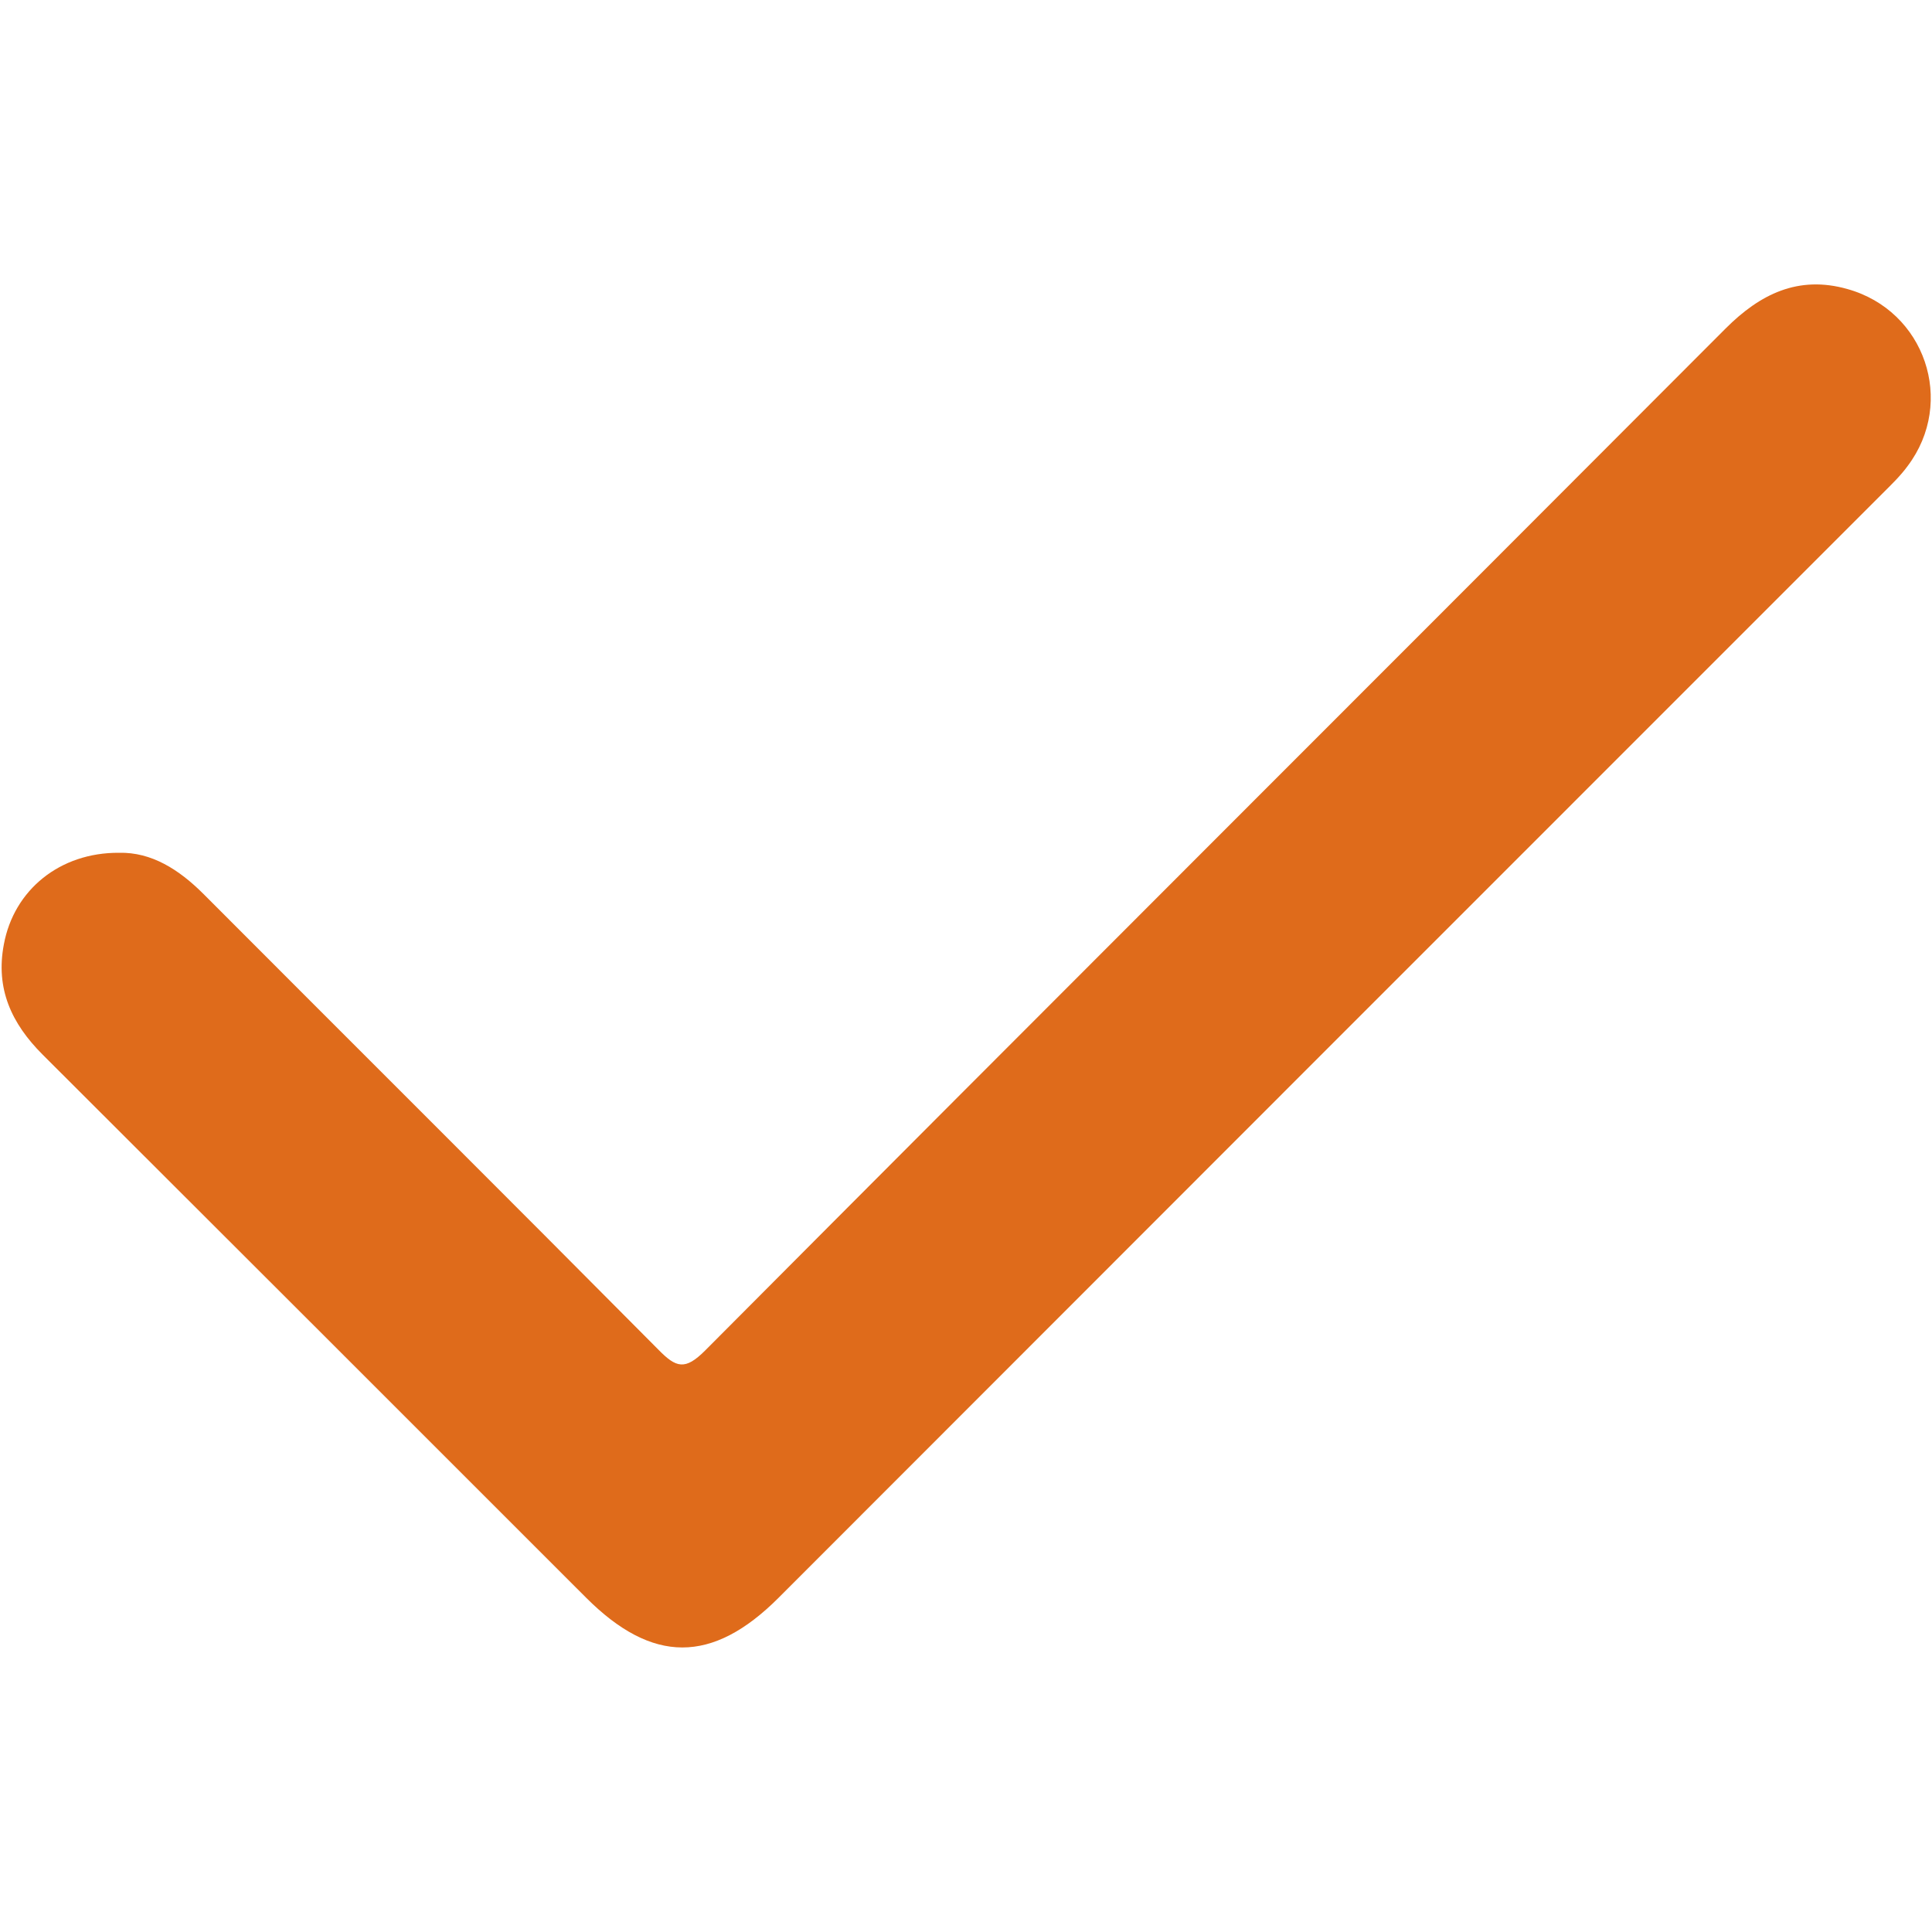
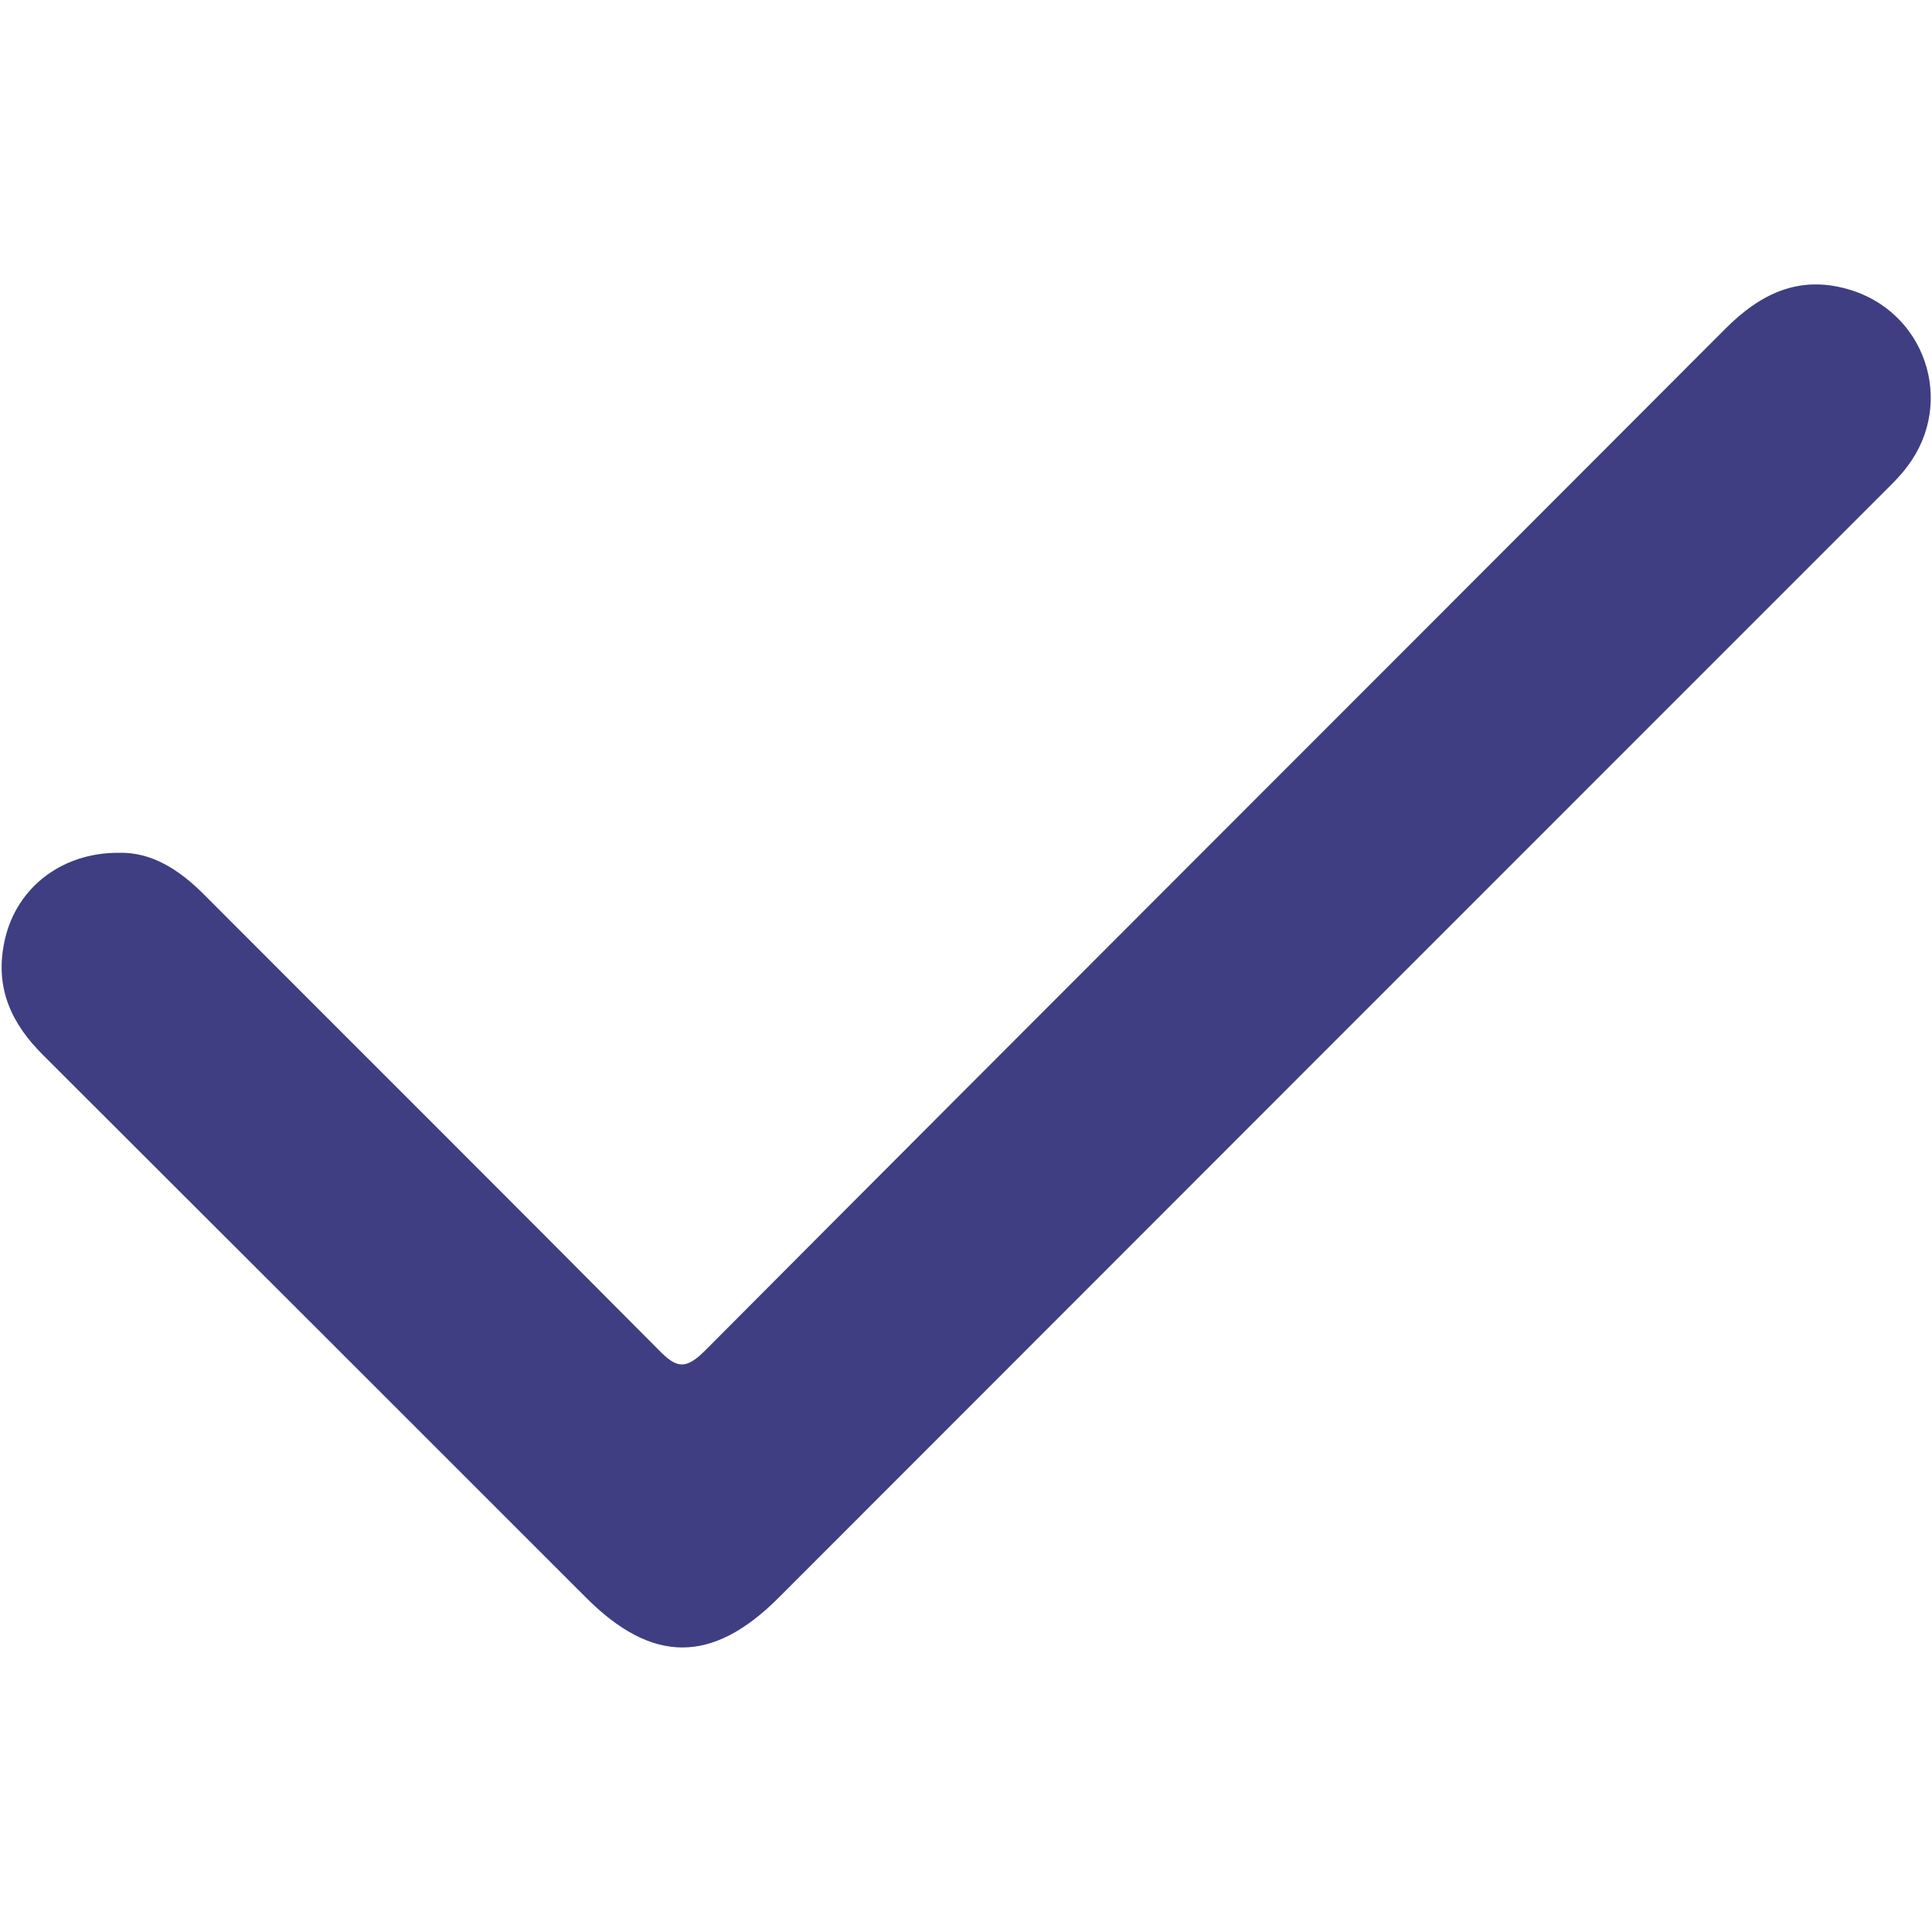
<svg xmlns="http://www.w3.org/2000/svg" version="1.1" id="Layer_1" x="0px" y="0px" viewBox="0 0 500 500" style="enable-background:new 0 0 500 500;" xml:space="preserve">
  <style type="text/css">
- 	.st0{fill:#DF6B1B;}
+ 	.st0{fill:#3F3E82;}
</style>
  <g>
-     <path class="st0" d="M30.8,220.7c8.4-0.2,15.5,4.3,21.9,10.7c39.2,39.3,78.6,78.5,117.7,117.9c4.6,4.7,6.9,5.4,12.1,0.2   c87.9-88.3,176.1-176.3,264.1-264.5c8.9-8.9,18.8-13.8,31.5-10.2c20.1,5.6,28.1,29.2,15.6,45.8c-1.9,2.6-4.2,4.8-6.5,7.1   C391.9,223,296.7,318.2,201.5,413.5c-17.2,17.2-32.7,17.1-49.8,0c-46.9-46.9-93.8-93.8-140.7-140.6c-8-8-12.2-17-10-28.5   C3.6,230.3,15.5,220.6,30.8,220.7z" />
+     <path class="st0" d="M30.8,220.7c8.4-0.2,15.5,4.3,21.9,10.7c39.2,39.3,78.6,78.5,117.7,117.9c4.6,4.7,6.9,5.4,12.1,0.2   C270.4,261.2,358.6,173.2,446.6,85c8.9-8.9,18.8-13.8,31.5-10.2c20.1,5.6,28.1,29.2,15.6,45.8c-1.9,2.6-4.2,4.8-6.5,7.1   C391.9,223,296.7,318.2,201.5,413.5c-17.2,17.2-32.7,17.1-49.8,0C104.8,366.6,57.9,319.7,11,272.9c-8-8-12.2-17-10-28.5   C3.6,230.3,15.5,220.6,30.8,220.7z" />
  </g>
</svg>
